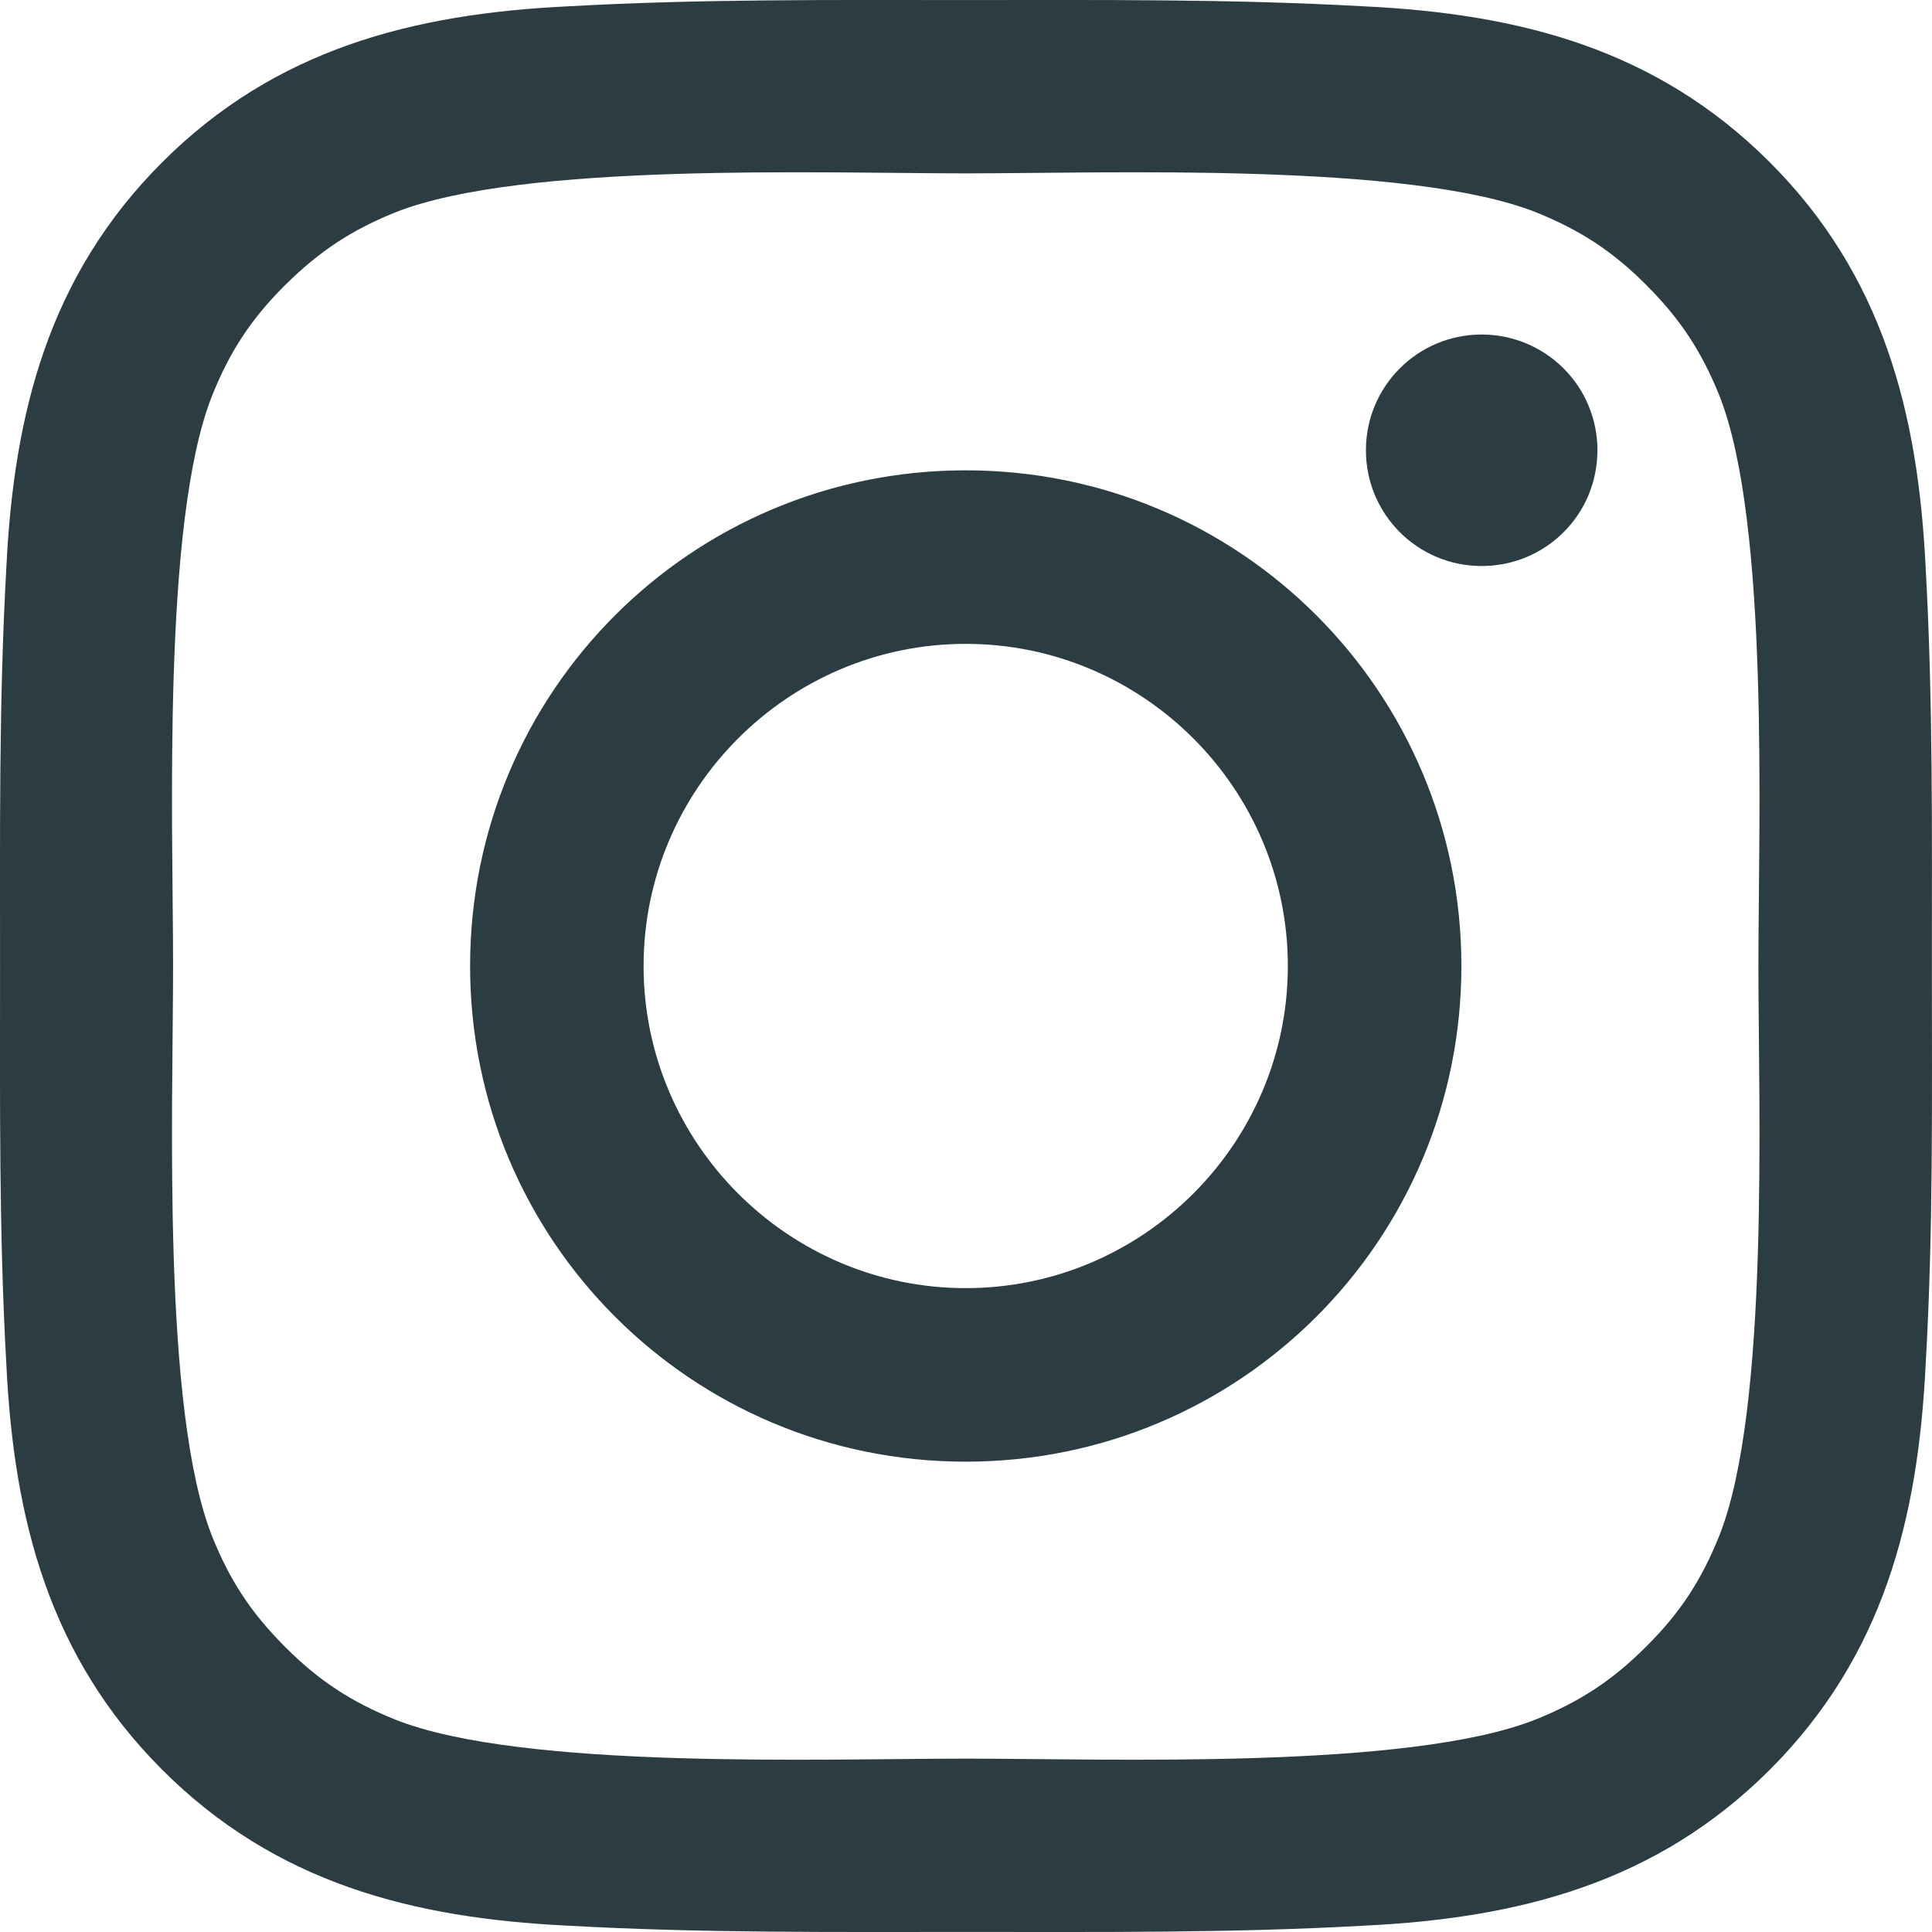
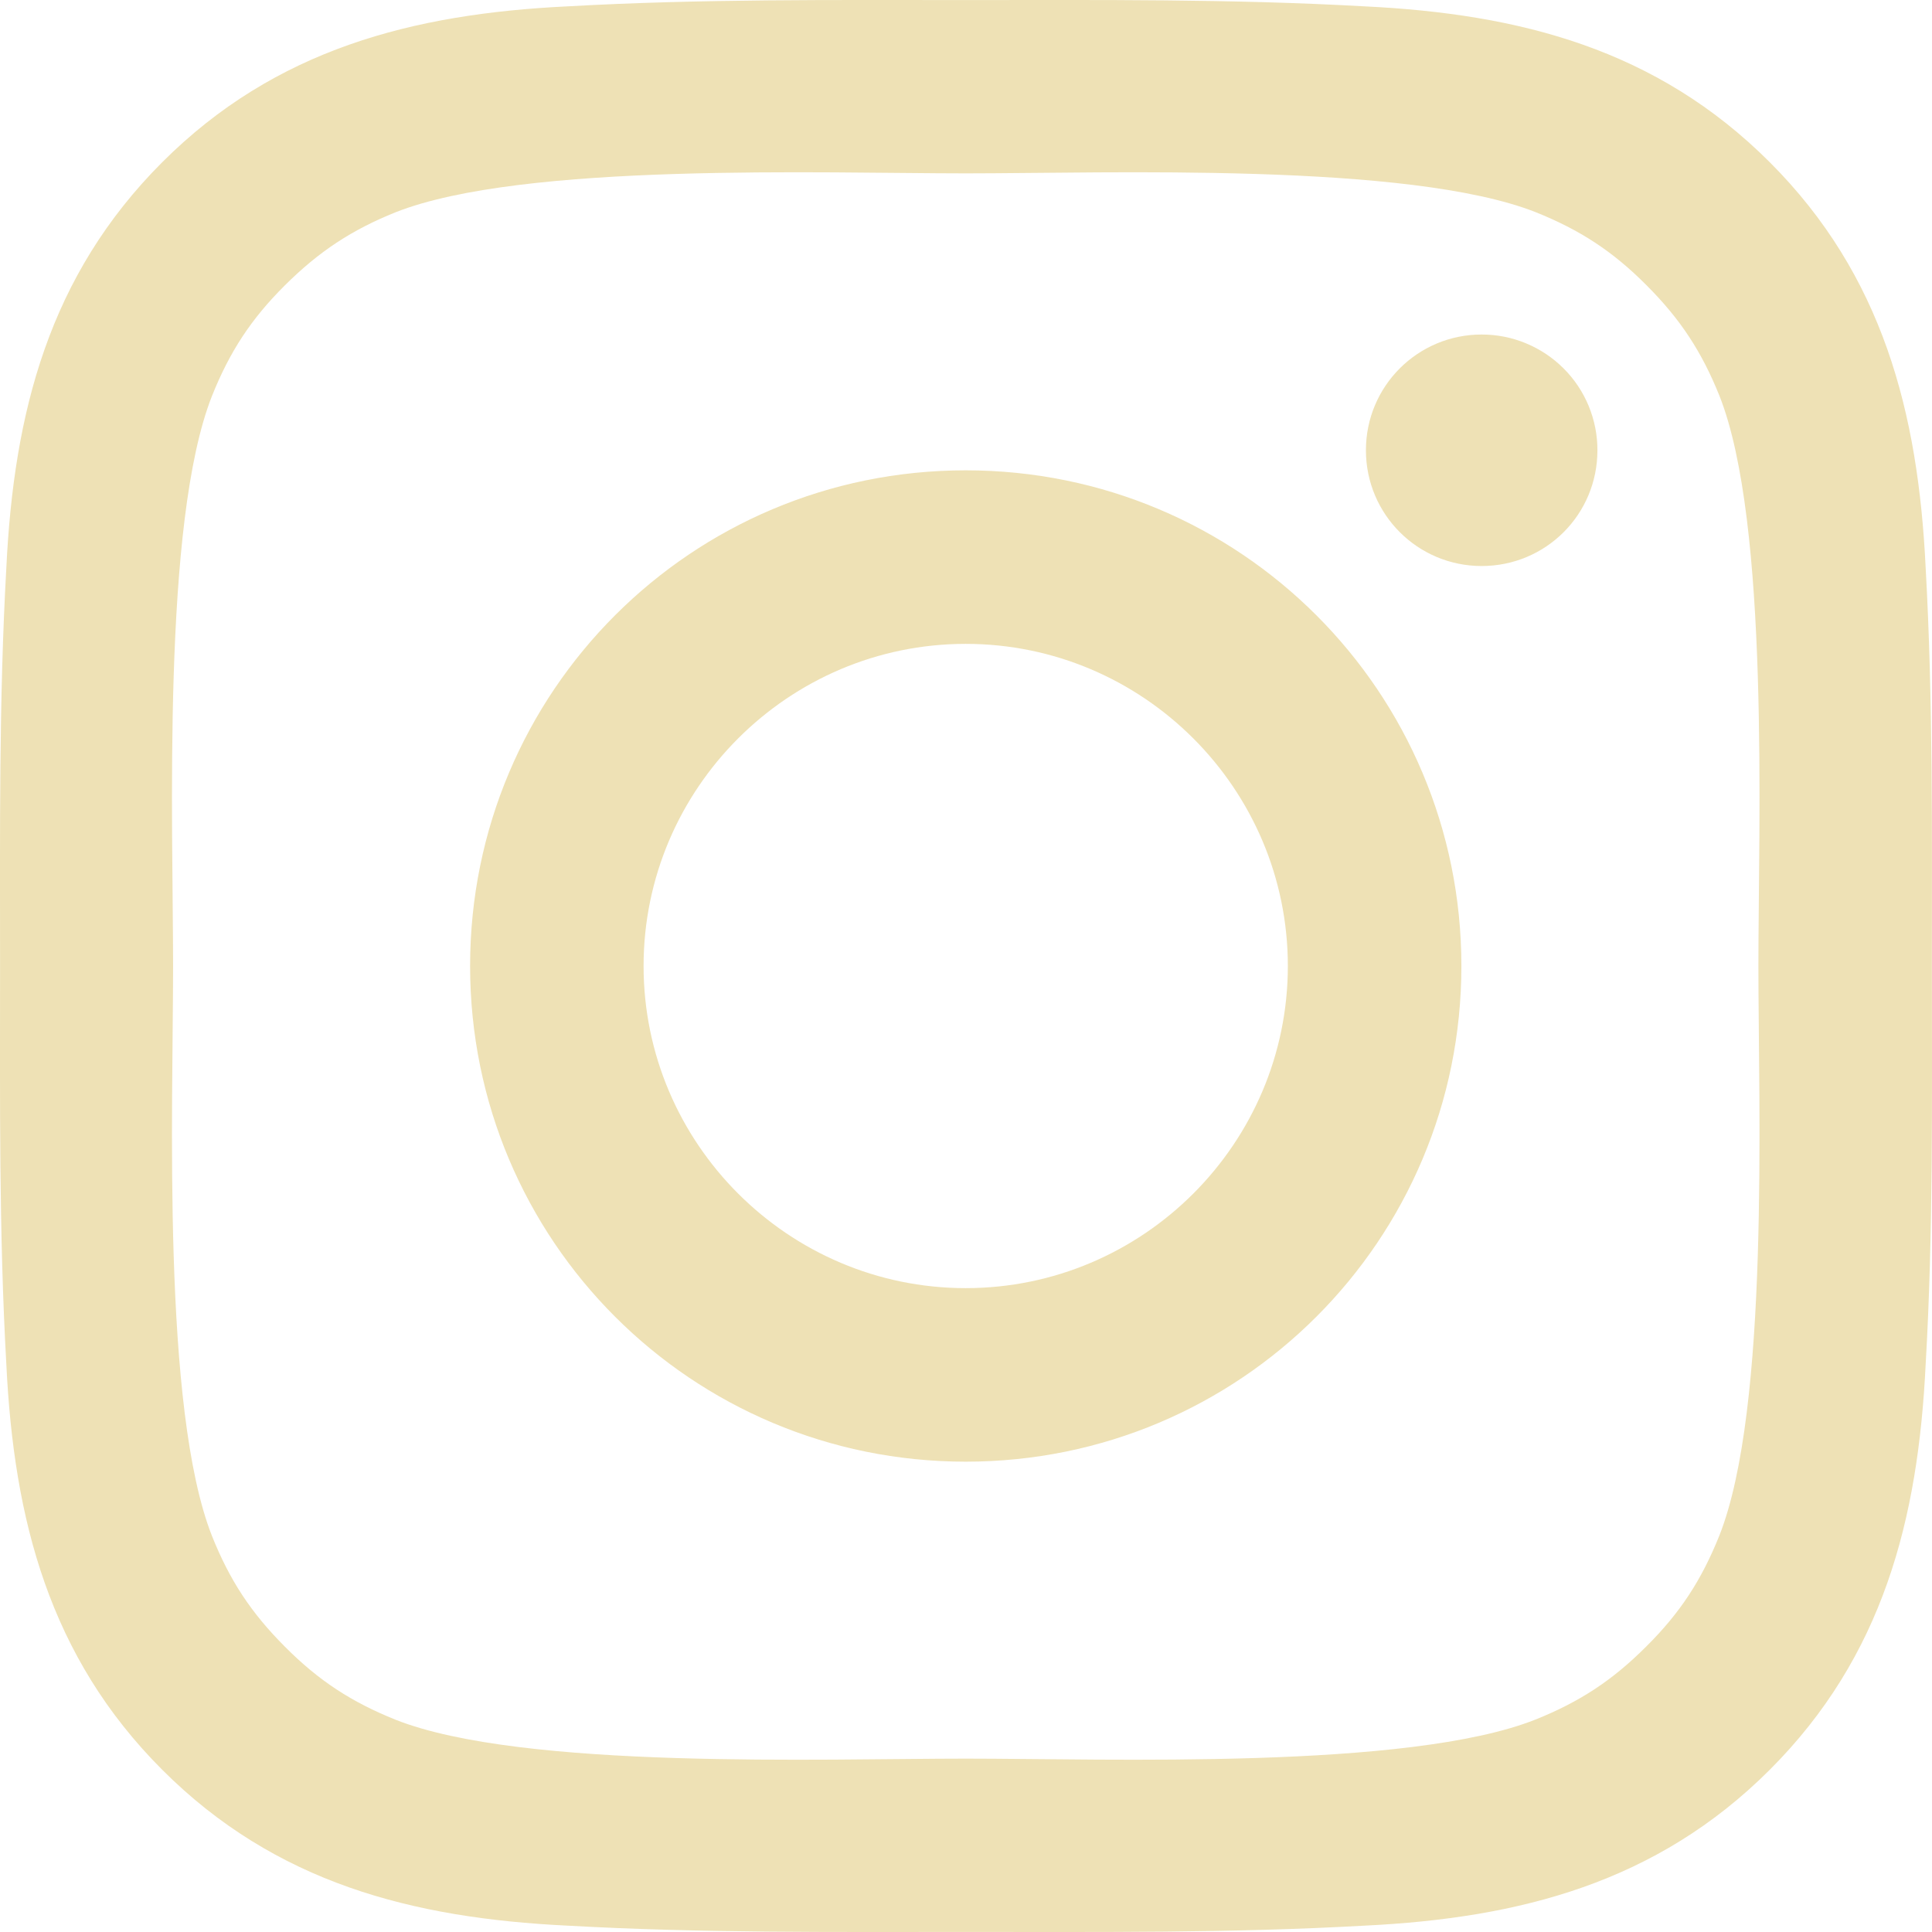
- <svg xmlns="http://www.w3.org/2000/svg" width="34" height="34" viewBox="0 0 34 34" fill="none">
-   <path d="M16.995 8.277C12.168 8.277 8.273 12.173 8.273 17C8.273 21.827 12.168 25.723 16.995 25.723C21.822 25.723 25.718 21.827 25.718 17C25.718 12.173 21.822 8.277 16.995 8.277ZM16.995 22.669C13.874 22.669 11.326 20.122 11.326 17C11.326 13.878 13.874 11.331 16.995 11.331C20.117 11.331 22.664 13.878 22.664 17C22.664 20.122 20.117 22.669 16.995 22.669ZM26.075 5.887C24.948 5.887 24.038 6.797 24.038 7.924C24.038 9.051 24.948 9.961 26.075 9.961C27.202 9.961 28.112 9.056 28.112 7.924C28.113 7.657 28.06 7.392 27.958 7.144C27.856 6.897 27.706 6.672 27.516 6.483C27.327 6.294 27.102 6.144 26.855 6.042C26.608 5.939 26.343 5.887 26.075 5.887V5.887ZM33.998 17C33.998 14.652 34.019 12.326 33.888 9.983C33.756 7.261 33.135 4.845 31.145 2.855C29.15 0.86 26.739 0.244 24.017 0.112C21.669 -0.02 19.343 0.001 17 0.001C14.652 0.001 12.326 -0.02 9.983 0.112C7.261 0.244 4.845 0.865 2.855 2.855C0.86 4.85 0.244 7.261 0.112 9.983C-0.02 12.33 0.001 14.657 0.001 17C0.001 19.343 -0.02 21.674 0.112 24.017C0.244 26.739 0.865 29.155 2.855 31.145C4.849 33.14 7.261 33.756 9.983 33.888C12.33 34.02 14.656 33.999 17 33.999C19.347 33.999 21.674 34.02 24.017 33.888C26.739 33.756 29.154 33.135 31.145 31.145C33.139 29.151 33.756 26.739 33.888 24.017C34.024 21.674 33.998 19.348 33.998 17V17ZM30.256 27.028C29.945 27.802 29.571 28.381 28.971 28.976C28.372 29.576 27.797 29.95 27.023 30.261C24.787 31.149 19.475 30.949 16.995 30.949C14.516 30.949 9.2 31.149 6.963 30.265C6.189 29.954 5.611 29.58 5.015 28.98C4.416 28.381 4.041 27.807 3.731 27.032C2.846 24.791 3.046 19.479 3.046 17C3.046 14.521 2.846 9.204 3.731 6.967C4.041 6.193 4.416 5.615 5.015 5.02C5.615 4.424 6.189 4.046 6.963 3.735C9.2 2.851 14.516 3.051 16.995 3.051C19.475 3.051 24.791 2.851 27.028 3.735C27.802 4.046 28.38 4.42 28.976 5.02C29.575 5.619 29.949 6.193 30.26 6.967C31.145 9.204 30.945 14.521 30.945 17C30.945 19.479 31.145 24.791 30.256 27.028Z" fill="#2B3D42" />
+ <svg xmlns="http://www.w3.org/2000/svg" width="22" height="22" viewBox="0 0 34 34" fill="none">
+   <path d="M16.995 8.277C12.168 8.277 8.273 12.173 8.273 17C8.273 21.827 12.168 25.723 16.995 25.723C21.822 25.723 25.718 21.827 25.718 17C25.718 12.173 21.822 8.277 16.995 8.277ZM16.995 22.669C13.874 22.669 11.326 20.122 11.326 17C11.326 13.878 13.874 11.331 16.995 11.331C20.117 11.331 22.664 13.878 22.664 17C22.664 20.122 20.117 22.669 16.995 22.669ZM26.075 5.887C24.948 5.887 24.038 6.797 24.038 7.924C24.038 9.051 24.948 9.961 26.075 9.961C27.202 9.961 28.112 9.056 28.112 7.924C28.113 7.657 28.06 7.392 27.958 7.144C27.856 6.897 27.706 6.672 27.516 6.483C27.327 6.294 27.102 6.144 26.855 6.042C26.608 5.939 26.343 5.887 26.075 5.887V5.887ZM33.998 17C33.998 14.652 34.019 12.326 33.888 9.983C33.756 7.261 33.135 4.845 31.145 2.855C29.15 0.86 26.739 0.244 24.017 0.112C21.669 -0.02 19.343 0.001 17 0.001C14.652 0.001 12.326 -0.02 9.983 0.112C7.261 0.244 4.845 0.865 2.855 2.855C0.86 4.85 0.244 7.261 0.112 9.983C-0.02 12.33 0.001 14.657 0.001 17C0.001 19.343 -0.02 21.674 0.112 24.017C0.244 26.739 0.865 29.155 2.855 31.145C4.849 33.14 7.261 33.756 9.983 33.888C12.33 34.02 14.656 33.999 17 33.999C19.347 33.999 21.674 34.02 24.017 33.888C26.739 33.756 29.154 33.135 31.145 31.145C33.139 29.151 33.756 26.739 33.888 24.017C34.024 21.674 33.998 19.348 33.998 17V17ZM30.256 27.028C29.945 27.802 29.571 28.381 28.971 28.976C28.372 29.576 27.797 29.95 27.023 30.261C24.787 31.149 19.475 30.949 16.995 30.949C14.516 30.949 9.2 31.149 6.963 30.265C6.189 29.954 5.611 29.58 5.015 28.98C4.416 28.381 4.041 27.807 3.731 27.032C2.846 24.791 3.046 19.479 3.046 17C3.046 14.521 2.846 9.204 3.731 6.967C4.041 6.193 4.416 5.615 5.015 5.02C5.615 4.424 6.189 4.046 6.963 3.735C9.2 2.851 14.516 3.051 16.995 3.051C19.475 3.051 24.791 2.851 27.028 3.735C27.802 4.046 28.38 4.42 28.976 5.02C29.575 5.619 29.949 6.193 30.26 6.967C31.145 9.204 30.945 14.521 30.945 17C30.945 19.479 31.145 24.791 30.256 27.028Z" fill="#eee1b5" />
</svg>
